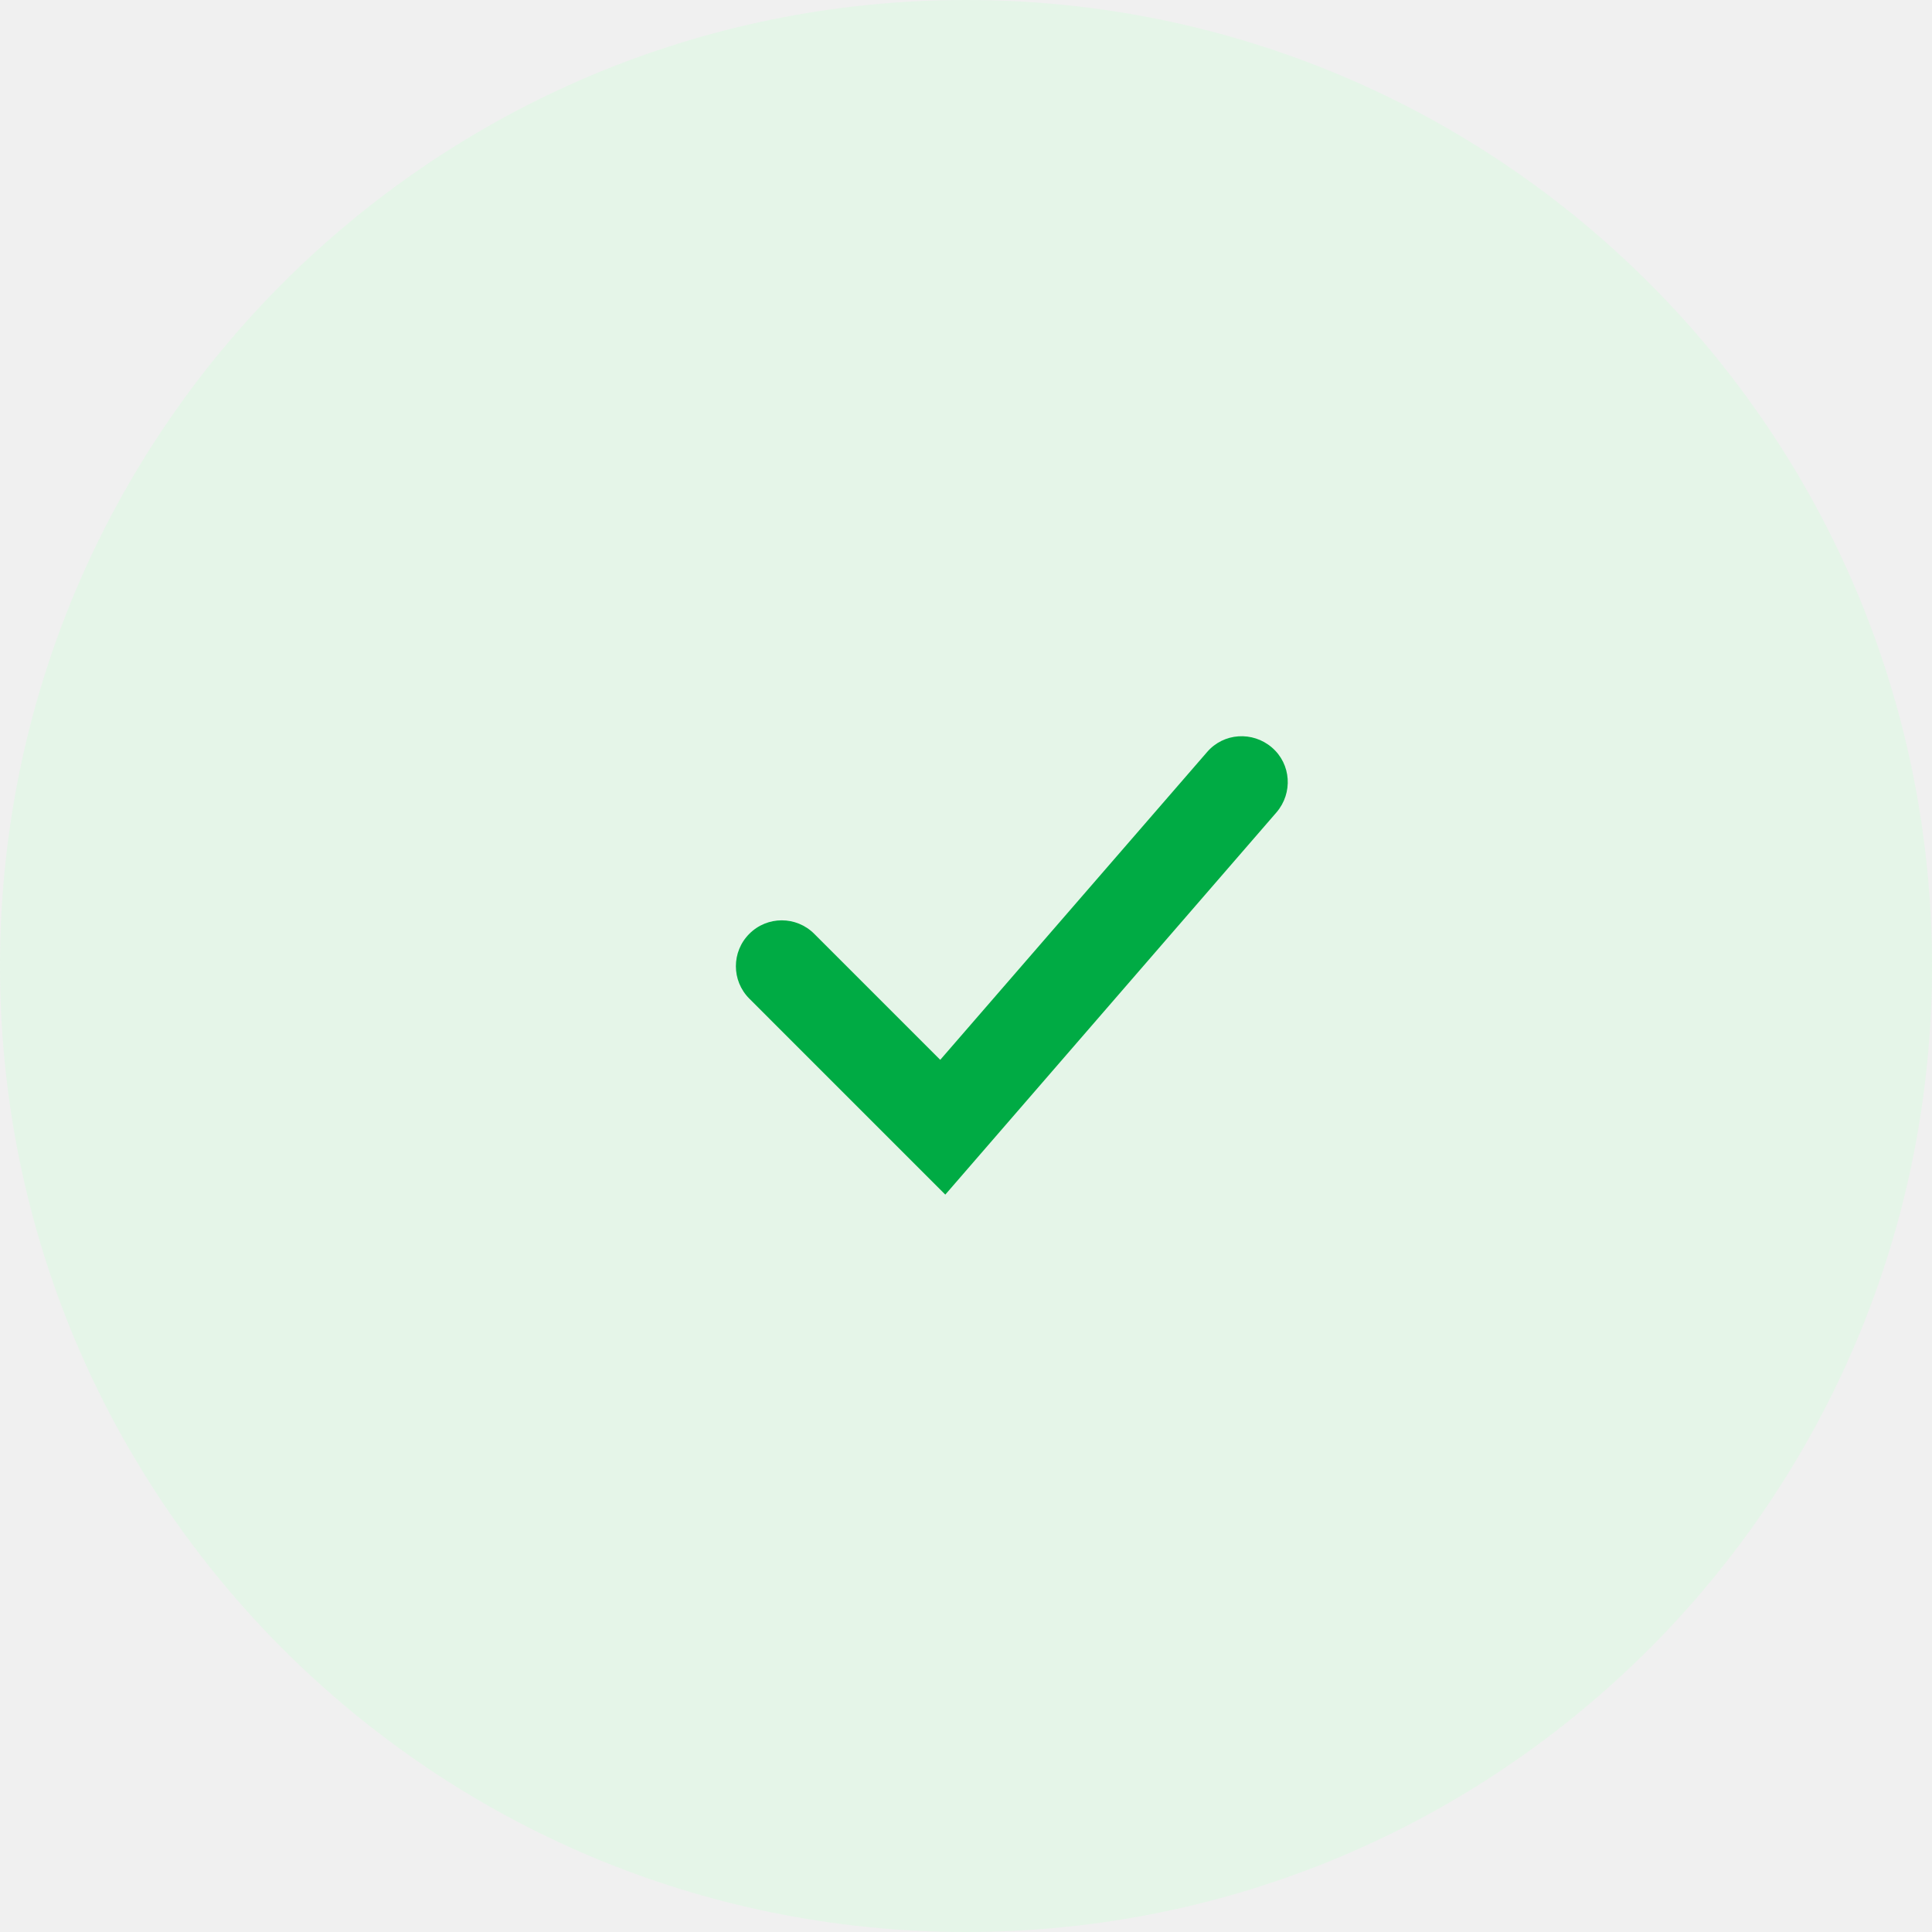
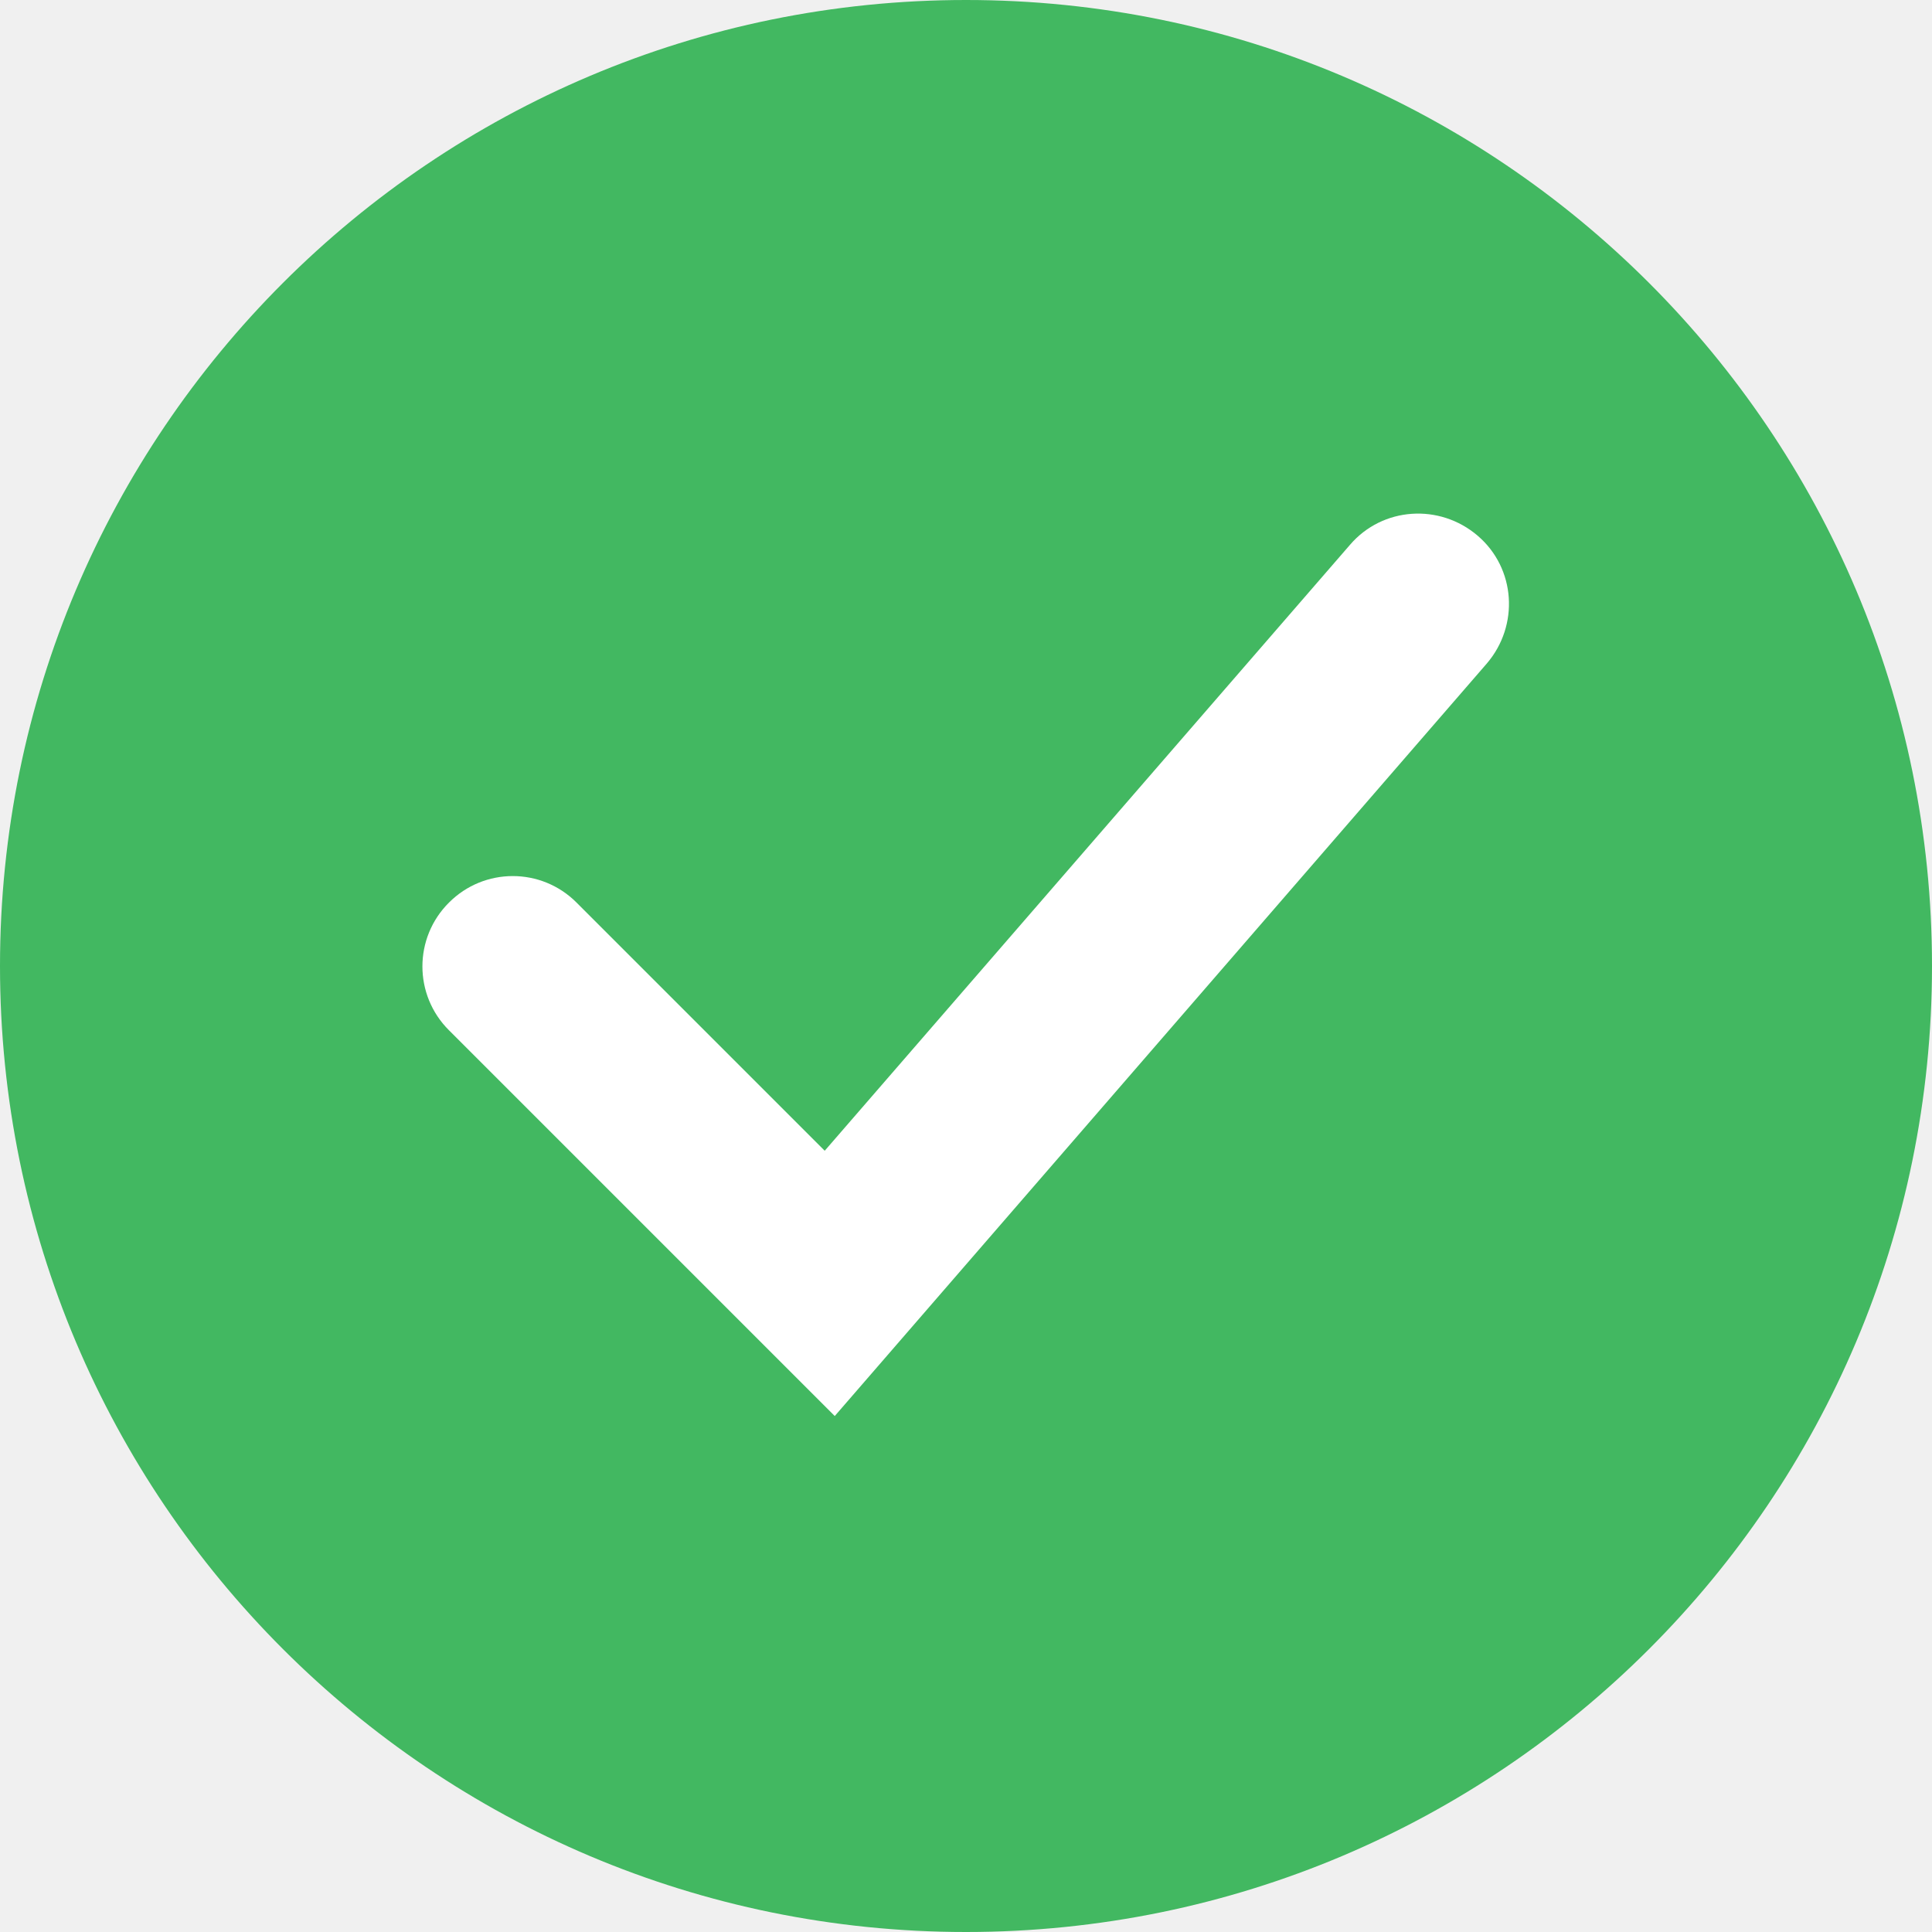
- <svg xmlns="http://www.w3.org/2000/svg" width="168" height="168" viewBox="0 0 168 168">
-   <circle cx="84" cy="84" r="84" fill="#E5F5E8" />
-   <path d="M82.2 103.879L65.16 86.839C63.6 85.279 63.6 82.759 65.16 81.199C66.72 79.639 69.24 79.639 70.8 81.199L81.76 92.159L104.96 65.399C106.4 63.719 108.92 63.559 110.6 64.999C112.28 66.439 112.44 68.959 111 70.639L82.2 103.879Z" fill="#00AB44" />
+ <svg xmlns="http://www.w3.org/2000/svg" width="16" height="16" viewBox="0 0 16 16" fill="none">
+   <circle cx="8" cy="8" r="8" fill="#42B861" />
+   <path d="M6.913 11.727L3.718 8.532C3.425 8.24 3.425 7.767 3.718 7.475C4.01 7.182 4.483 7.182 4.775 7.475L6.83 9.53L11.18 4.512C11.45 4.197 11.923 4.167 12.238 4.437C12.553 4.707 12.583 5.18 12.313 5.495L6.913 11.727Z" fill="white" />
</svg>
